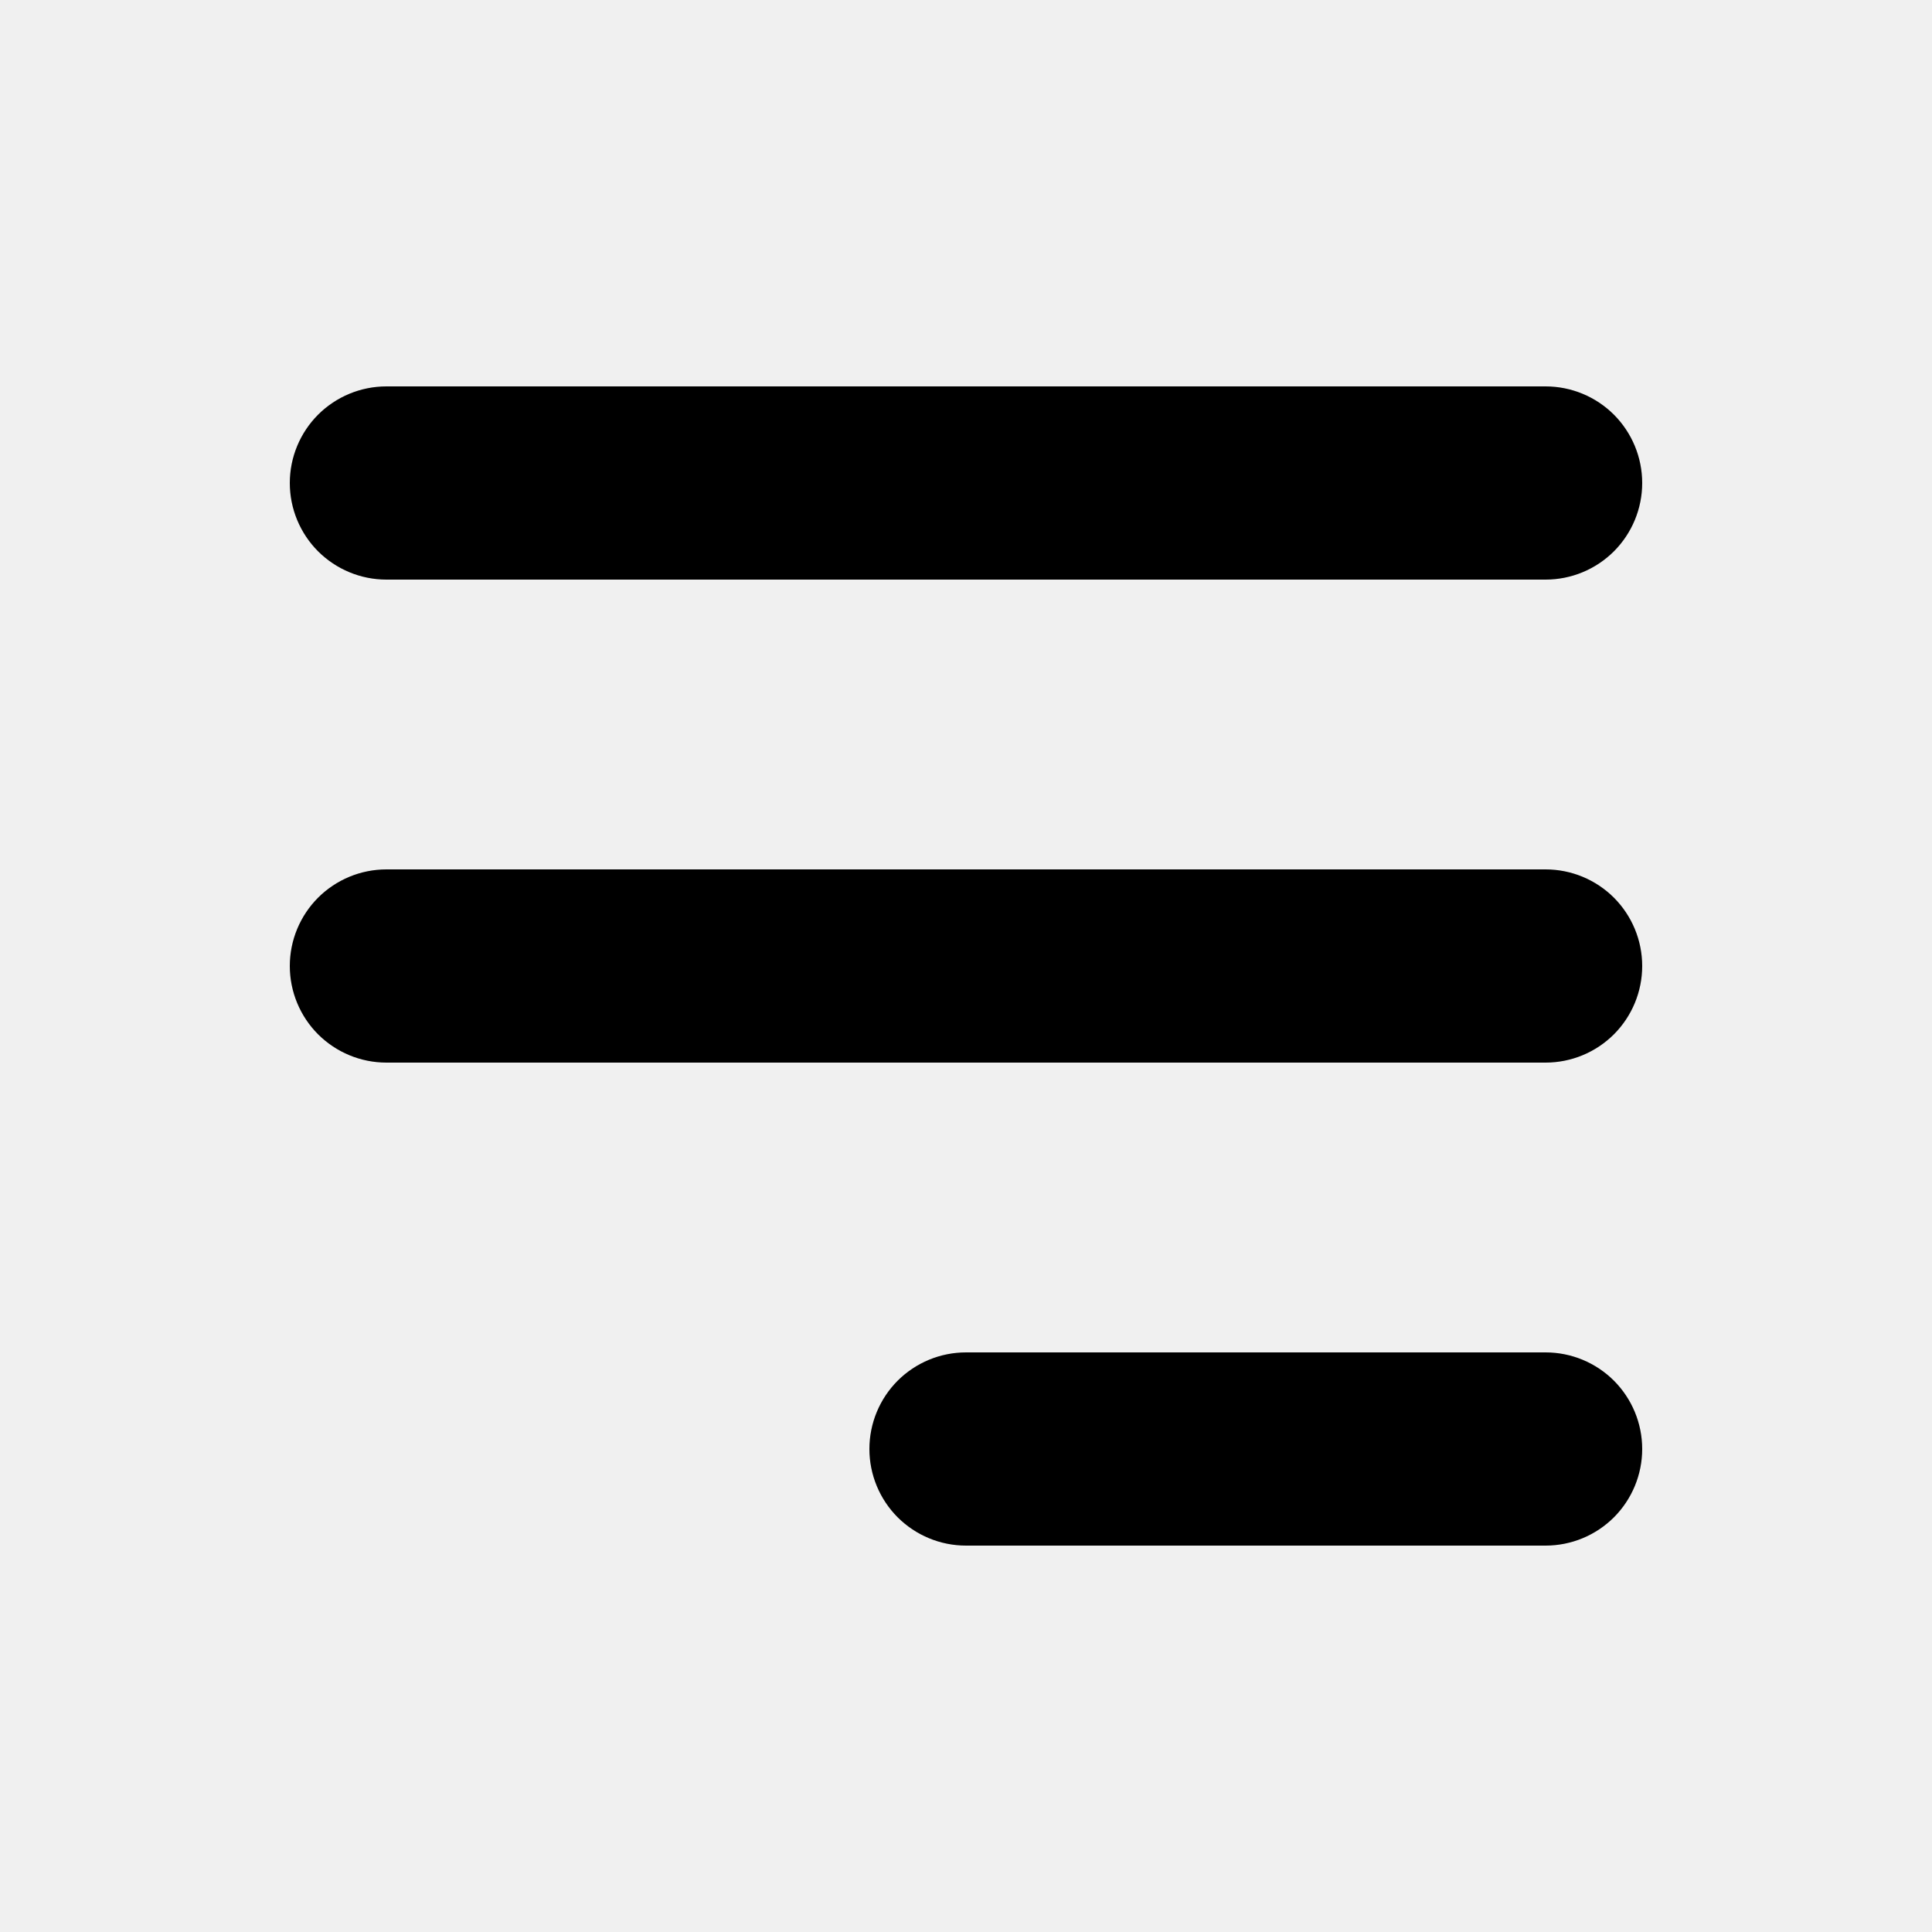
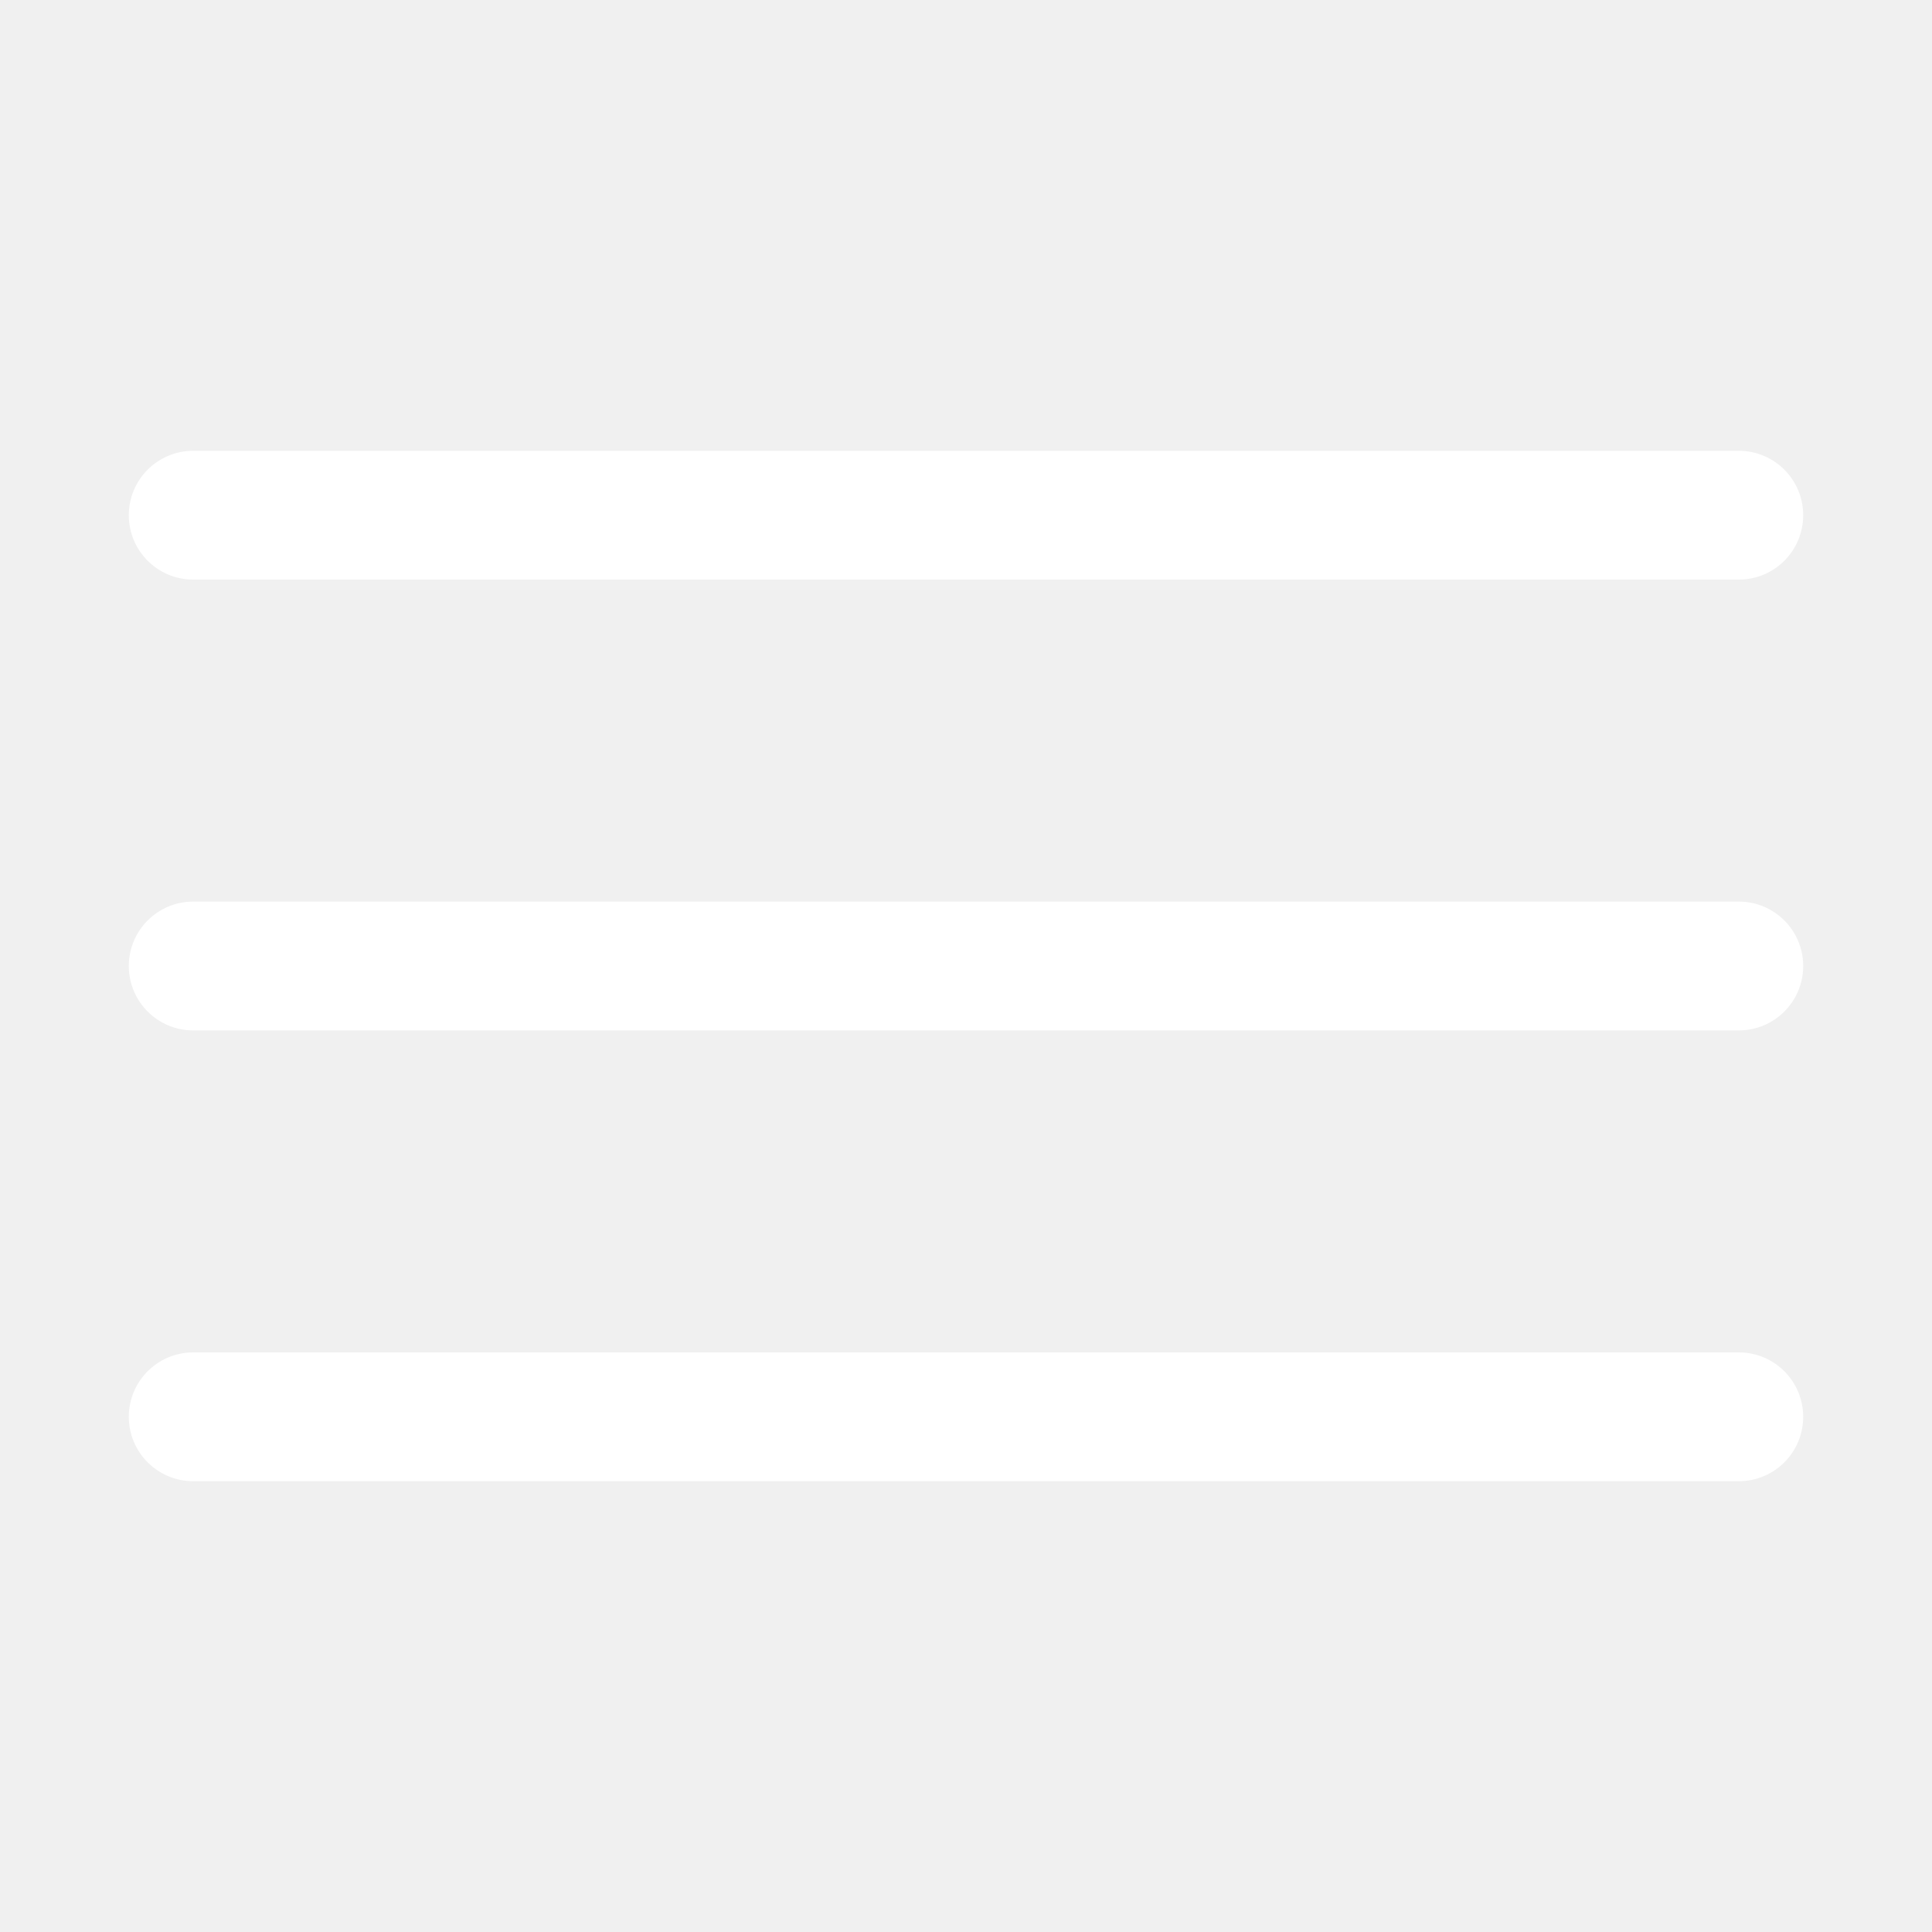
- <svg xmlns="http://www.w3.org/2000/svg" width="30" height="30" viewBox="0 0 30 30" fill="none">
-   <path fill-rule="evenodd" clip-rule="evenodd" d="M4.5 7.5C4.5 7.102 4.658 6.721 4.939 6.439C5.221 6.158 5.602 6 6 6H24C24.398 6 24.779 6.158 25.061 6.439C25.342 6.721 25.5 7.102 25.5 7.5C25.5 7.898 25.342 8.279 25.061 8.561C24.779 8.842 24.398 9 24 9H6C5.602 9 5.221 8.842 4.939 8.561C4.658 8.279 4.5 7.898 4.5 7.5ZM4.5 15C4.5 14.602 4.658 14.221 4.939 13.939C5.221 13.658 5.602 13.5 6 13.5H24C24.398 13.5 24.779 13.658 25.061 13.939C25.342 14.221 25.5 14.602 25.5 15C25.5 15.398 25.342 15.779 25.061 16.061C24.779 16.342 24.398 16.5 24 16.5H6C5.602 16.5 5.221 16.342 4.939 16.061C4.658 15.779 4.5 15.398 4.5 15ZM13.5 22.5C13.5 22.102 13.658 21.721 13.939 21.439C14.221 21.158 14.602 21 15 21H24C24.398 21 24.779 21.158 25.061 21.439C25.342 21.721 25.5 22.102 25.5 22.5C25.5 22.898 25.342 23.279 25.061 23.561C24.779 23.842 24.398 24 24 24H15C14.602 24 14.221 23.842 13.939 23.561C13.658 23.279 13.5 22.898 13.5 22.5Z" fill="black" />
+ <svg xmlns="http://www.w3.org/2000/svg" fill="#FFFFFF" viewBox="0 0 30 30" width="30px" height="30px">
+   <path d="M 3 7 A 1 1 0 1 0 3 9 L 27 9 A 1 1 0 1 0 27 7 L 3 7 z M 3 14 A 1 1 0 1 0 3 16 L 27 16 A 1 1 0 1 0 27 14 L 3 14 z M 3 21 A 1 1 0 1 0 3 23 L 27 23 A 1 1 0 1 0 27 21 L 3 21 z" />
</svg>
